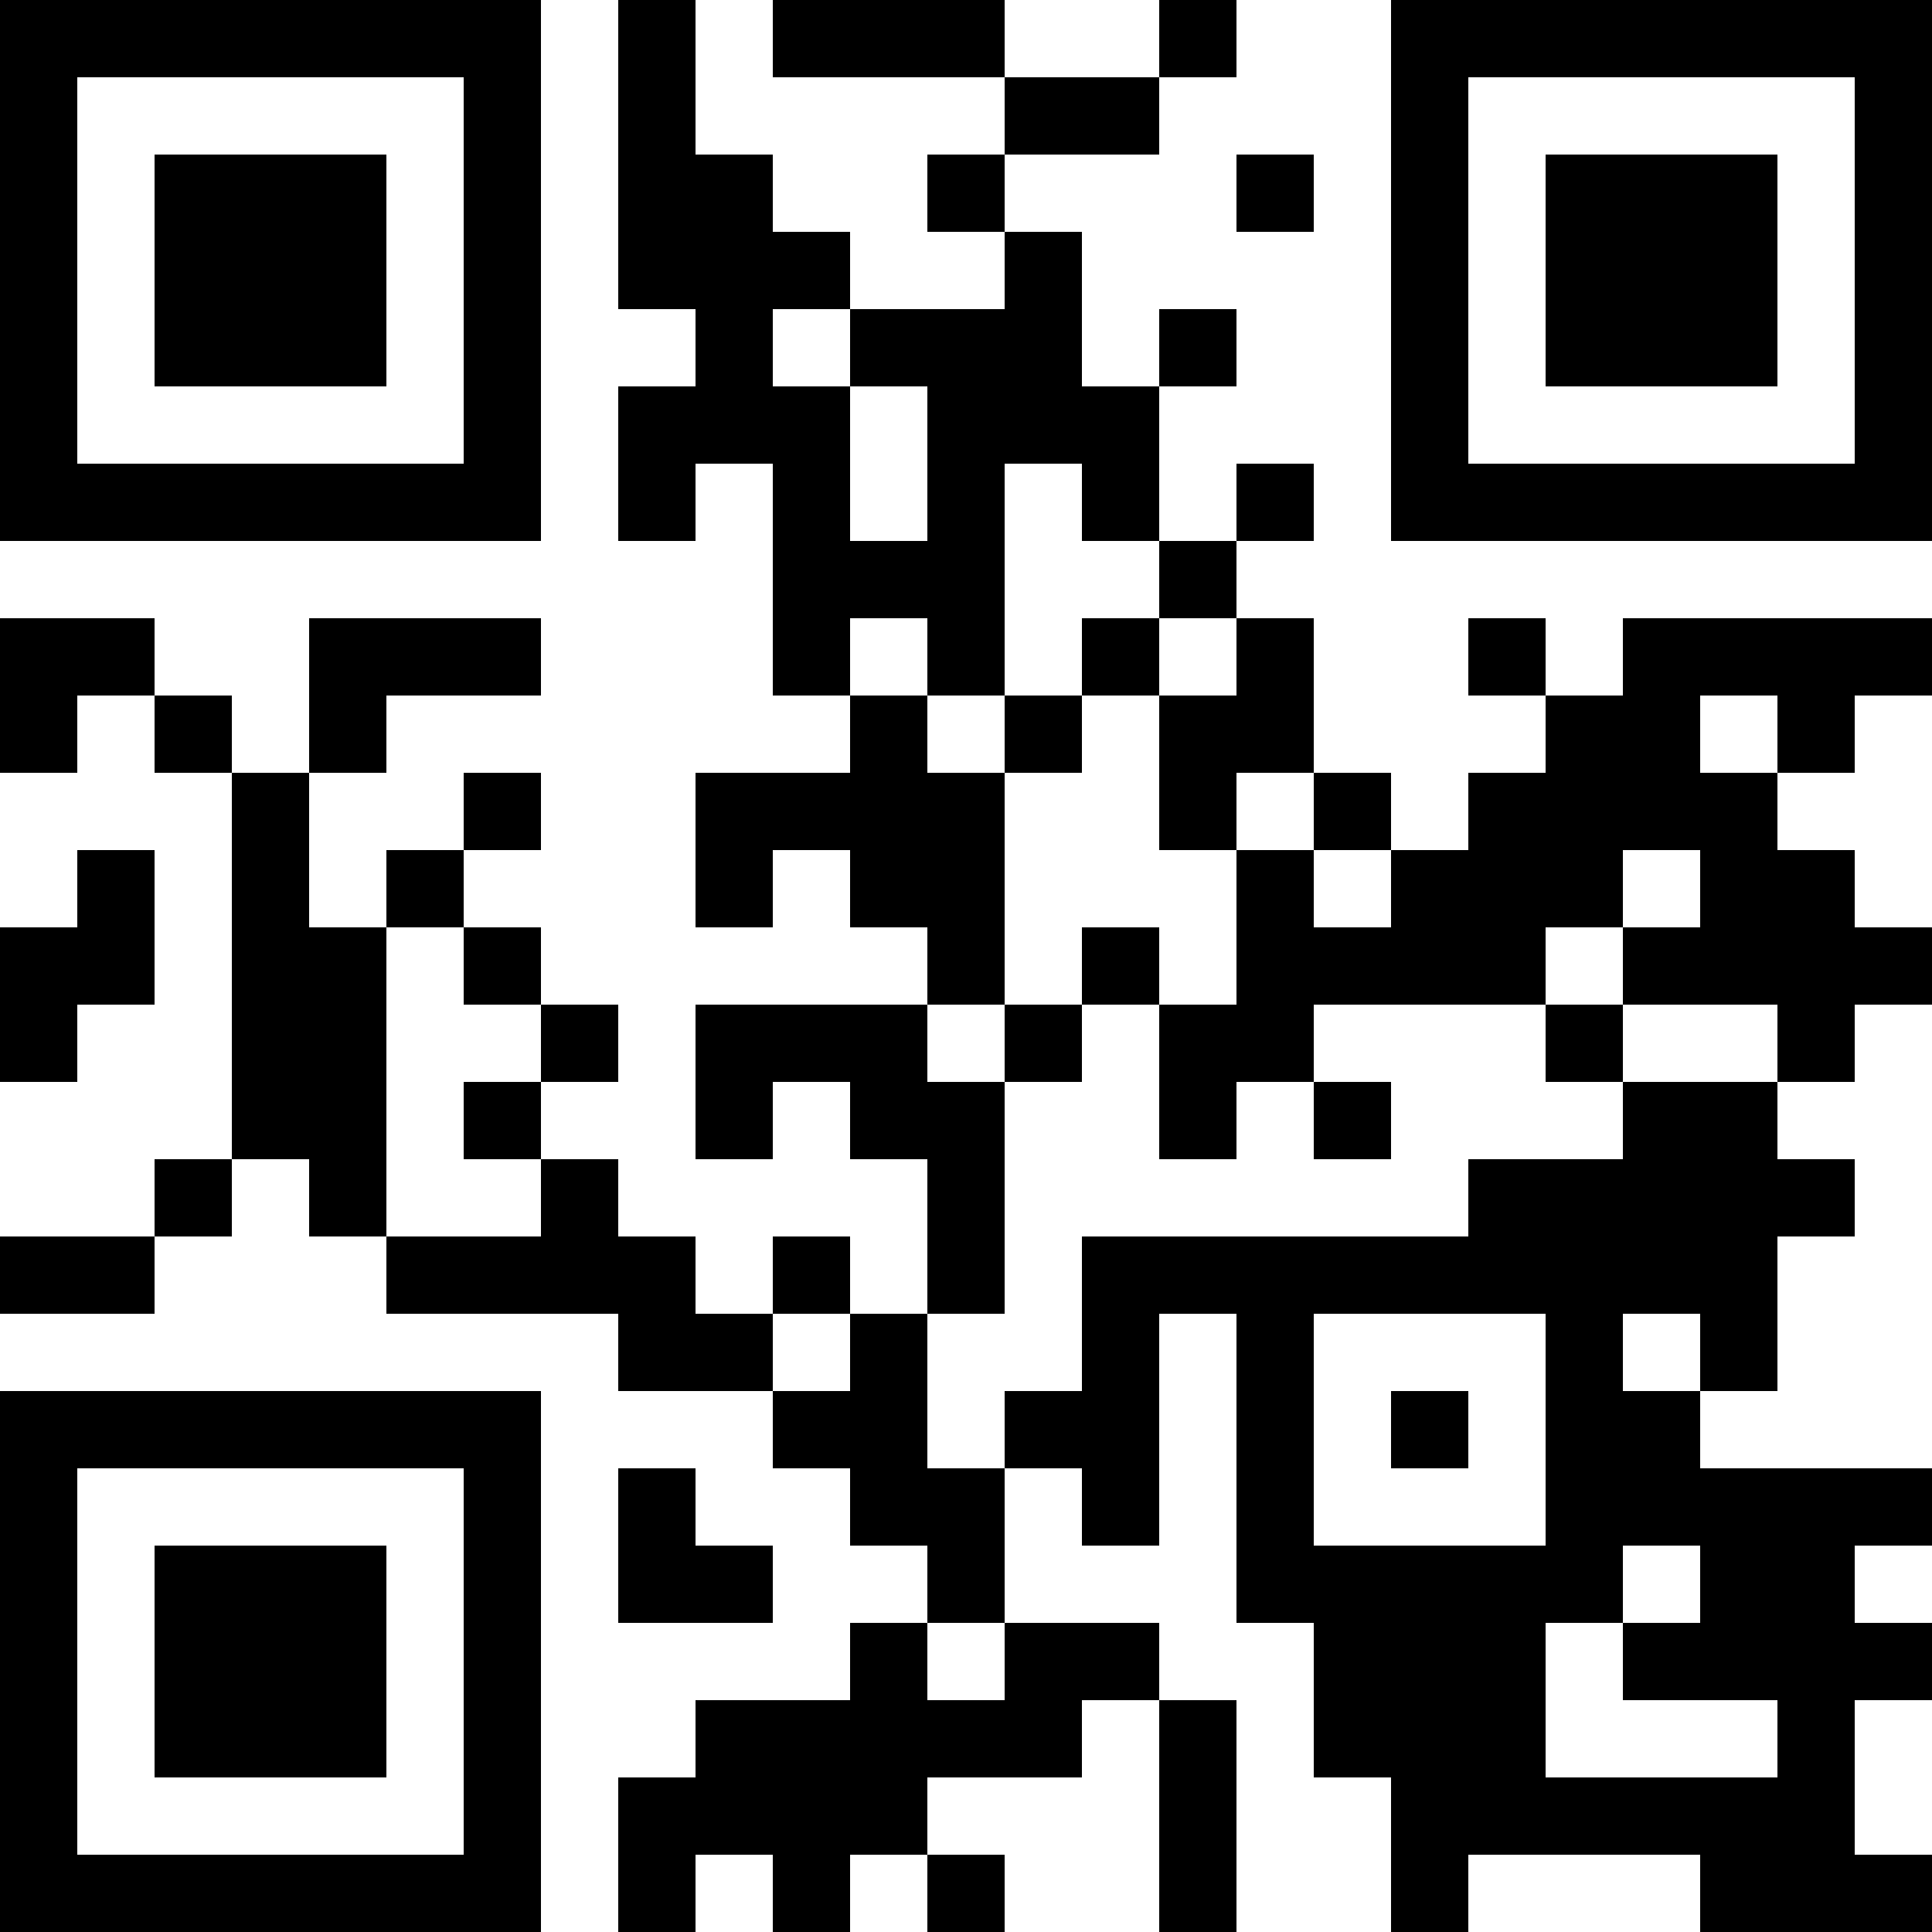
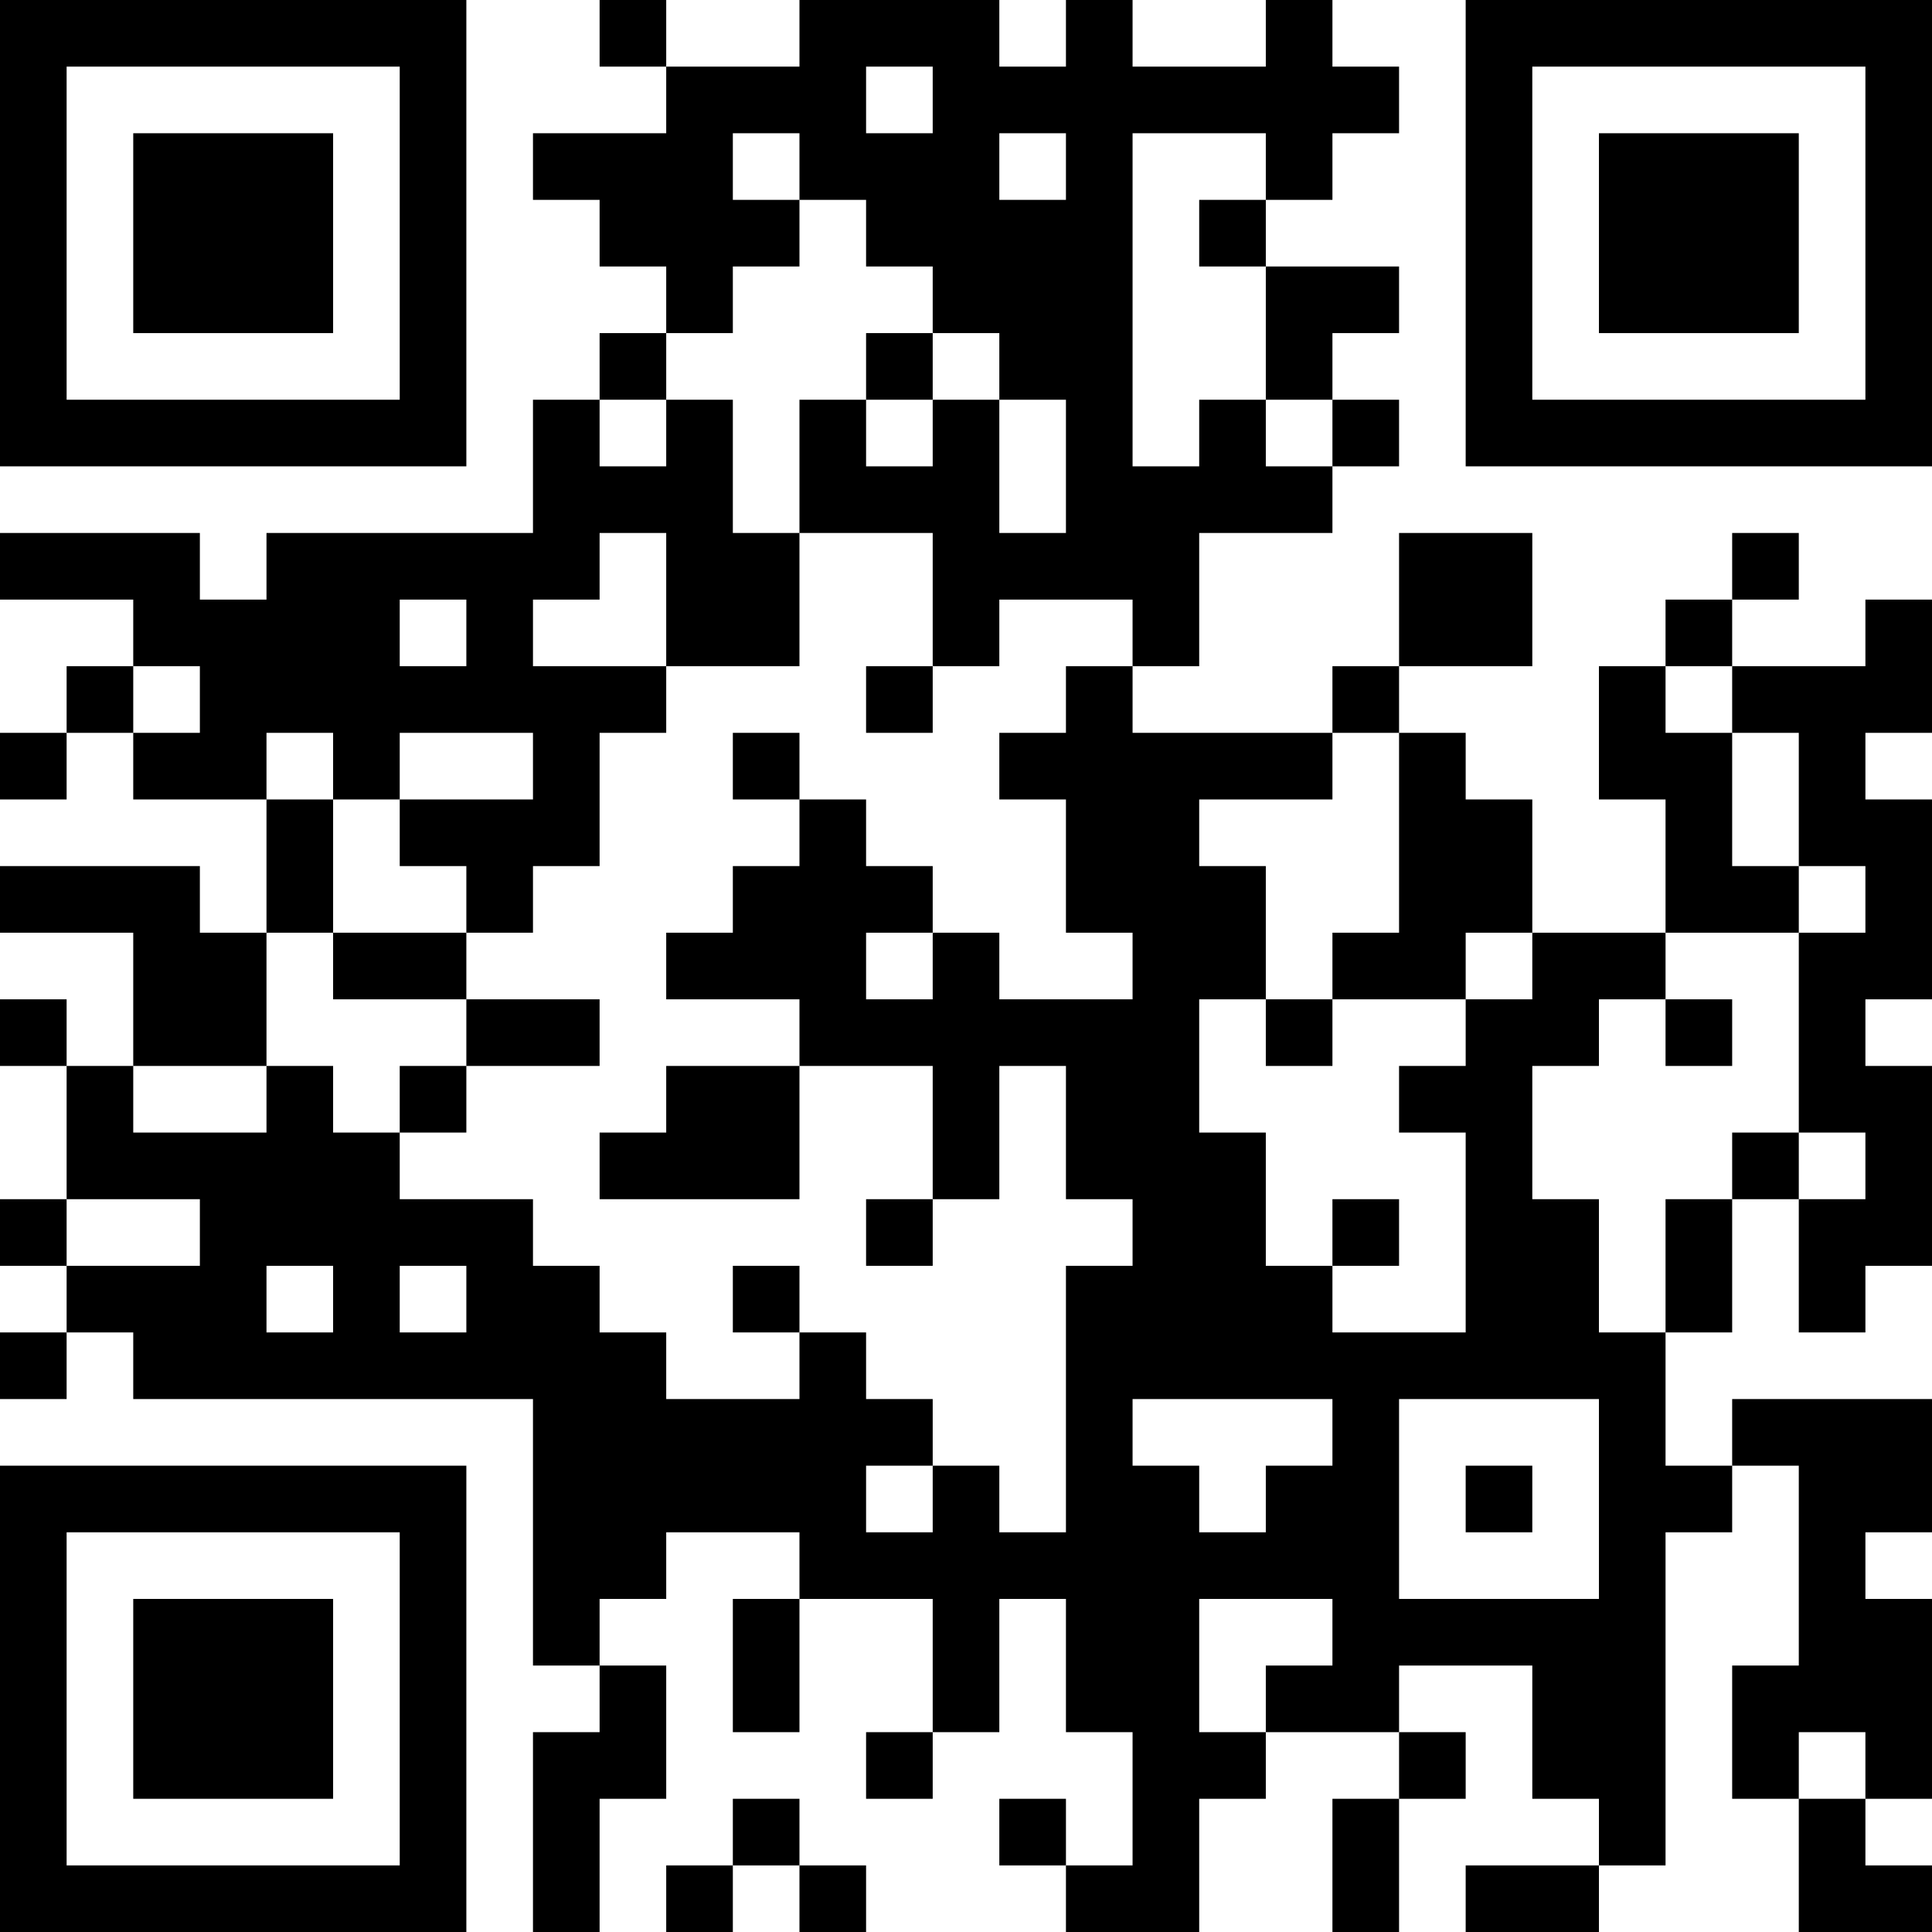
- <svg xmlns="http://www.w3.org/2000/svg" version="1.1" width="200" height="200" viewBox="0 0 200 200">
-   <rect x="0" y="0" width="200" height="200" fill="#ffffff" />
-   <g transform="scale(8)">
+ <svg xmlns="http://www.w3.org/2000/svg" version="1.1" width="300" height="300" viewBox="0 0 300 300">
+   <rect x="0" y="0" width="300" height="300" fill="#ffffff" />
+   <g transform="scale(10.345)">
    <g transform="translate(0,0)">
-       <path fill-rule="evenodd" d="M8 0L8 4L9 4L9 5L8 5L8 7L9 7L9 6L10 6L10 9L11 9L11 10L9 10L9 12L10 12L10 11L11 11L11 12L12 12L12 13L9 13L9 15L10 15L10 14L11 14L11 15L12 15L12 17L11 17L11 16L10 16L10 17L9 17L9 16L8 16L8 15L7 15L7 14L8 14L8 13L7 13L7 12L6 12L6 11L7 11L7 10L6 10L6 11L5 11L5 12L4 12L4 10L5 10L5 9L7 9L7 8L4 8L4 10L3 10L3 9L2 9L2 8L0 8L0 10L1 10L1 9L2 9L2 10L3 10L3 15L2 15L2 16L0 16L0 17L2 17L2 16L3 16L3 15L4 15L4 16L5 16L5 17L8 17L8 18L10 18L10 19L11 19L11 20L12 20L12 21L11 21L11 22L9 22L9 23L8 23L8 25L9 25L9 24L10 24L10 25L11 25L11 24L12 24L12 25L13 25L13 24L12 24L12 23L14 23L14 22L15 22L15 25L16 25L16 22L15 22L15 21L13 21L13 19L14 19L14 20L15 20L15 17L16 17L16 21L17 21L17 23L18 23L18 25L19 25L19 24L22 24L22 25L25 25L25 24L24 24L24 22L25 22L25 21L24 21L24 20L25 20L25 19L22 19L22 18L23 18L23 16L24 16L24 15L23 15L23 14L24 14L24 13L25 13L25 12L24 12L24 11L23 11L23 10L24 10L24 9L25 9L25 8L21 8L21 9L20 9L20 8L19 8L19 9L20 9L20 10L19 10L19 11L18 11L18 10L17 10L17 8L16 8L16 7L17 7L17 6L16 6L16 7L15 7L15 5L16 5L16 4L15 4L15 5L14 5L14 3L13 3L13 2L15 2L15 1L16 1L16 0L15 0L15 1L13 1L13 0L10 0L10 1L13 1L13 2L12 2L12 3L13 3L13 4L11 4L11 3L10 3L10 2L9 2L9 0ZM16 2L16 3L17 3L17 2ZM10 4L10 5L11 5L11 7L12 7L12 5L11 5L11 4ZM13 6L13 9L12 9L12 8L11 8L11 9L12 9L12 10L13 10L13 13L12 13L12 14L13 14L13 17L12 17L12 19L13 19L13 18L14 18L14 16L19 16L19 15L21 15L21 14L23 14L23 13L21 13L21 12L22 12L22 11L21 11L21 12L20 12L20 13L17 13L17 14L16 14L16 15L15 15L15 13L16 13L16 11L17 11L17 12L18 12L18 11L17 11L17 10L16 10L16 11L15 11L15 9L16 9L16 8L15 8L15 7L14 7L14 6ZM14 8L14 9L13 9L13 10L14 10L14 9L15 9L15 8ZM22 9L22 10L23 10L23 9ZM1 11L1 12L0 12L0 14L1 14L1 13L2 13L2 11ZM5 12L5 16L7 16L7 15L6 15L6 14L7 14L7 13L6 13L6 12ZM14 12L14 13L13 13L13 14L14 14L14 13L15 13L15 12ZM20 13L20 14L21 14L21 13ZM17 14L17 15L18 15L18 14ZM10 17L10 18L11 18L11 17ZM17 17L17 20L20 20L20 17ZM21 17L21 18L22 18L22 17ZM18 18L18 19L19 19L19 18ZM8 19L8 21L10 21L10 20L9 20L9 19ZM21 20L21 21L20 21L20 23L23 23L23 22L21 22L21 21L22 21L22 20ZM12 21L12 22L13 22L13 21ZM0 0L0 7L7 7L7 0ZM1 1L1 6L6 6L6 1ZM2 2L2 5L5 5L5 2ZM18 0L18 7L25 7L25 0ZM19 1L19 6L24 6L24 1ZM20 2L20 5L23 5L23 2ZM0 18L0 25L7 25L7 18ZM1 19L1 24L6 24L6 19ZM2 20L2 23L5 23L5 20Z" fill="#000000" />
+       <path fill-rule="evenodd" d="M9 0L9 1L10 1L10 2L8 2L8 3L9 3L9 4L10 4L10 5L9 5L9 6L8 6L8 8L4 8L4 9L3 9L3 8L0 8L0 9L2 9L2 10L1 10L1 11L0 11L0 12L1 12L1 11L2 11L2 12L4 12L4 14L3 14L3 13L0 13L0 14L2 14L2 16L1 16L1 15L0 15L0 16L1 16L1 18L0 18L0 19L1 19L1 20L0 20L0 21L1 21L1 20L2 20L2 21L8 21L8 25L9 25L9 26L8 26L8 29L9 29L9 27L10 27L10 25L9 25L9 24L10 24L10 23L12 23L12 24L11 24L11 26L12 26L12 24L14 24L14 26L13 26L13 27L14 27L14 26L15 26L15 24L16 24L16 26L17 26L17 28L16 28L16 27L15 27L15 28L16 28L16 29L18 29L18 27L19 27L19 26L21 26L21 27L20 27L20 29L21 29L21 27L22 27L22 26L21 26L21 25L23 25L23 27L24 27L24 28L22 28L22 29L24 29L24 28L25 28L25 23L26 23L26 22L27 22L27 25L26 25L26 27L27 27L27 29L29 29L29 28L28 28L28 27L29 27L29 24L28 24L28 23L29 23L29 21L26 21L26 22L25 22L25 20L26 20L26 18L27 18L27 20L28 20L28 19L29 19L29 16L28 16L28 15L29 15L29 12L28 12L28 11L29 11L29 9L28 9L28 10L26 10L26 9L27 9L27 8L26 8L26 9L25 9L25 10L24 10L24 12L25 12L25 14L23 14L23 12L22 12L22 11L21 11L21 10L23 10L23 8L21 8L21 10L20 10L20 11L17 11L17 10L18 10L18 8L20 8L20 7L21 7L21 6L20 6L20 5L21 5L21 4L19 4L19 3L20 3L20 2L21 2L21 1L20 1L20 0L19 0L19 1L17 1L17 0L16 0L16 1L15 1L15 0L12 0L12 1L10 1L10 0ZM13 1L13 2L14 2L14 1ZM11 2L11 3L12 3L12 4L11 4L11 5L10 5L10 6L9 6L9 7L10 7L10 6L11 6L11 8L12 8L12 10L10 10L10 8L9 8L9 9L8 9L8 10L10 10L10 11L9 11L9 13L8 13L8 14L7 14L7 13L6 13L6 12L8 12L8 11L6 11L6 12L5 12L5 11L4 11L4 12L5 12L5 14L4 14L4 16L2 16L2 17L4 17L4 16L5 16L5 17L6 17L6 18L8 18L8 19L9 19L9 20L10 20L10 21L12 21L12 20L13 20L13 21L14 21L14 22L13 22L13 23L14 23L14 22L15 22L15 23L16 23L16 19L17 19L17 18L16 18L16 16L15 16L15 18L14 18L14 16L12 16L12 15L10 15L10 14L11 14L11 13L12 13L12 12L13 12L13 13L14 13L14 14L13 14L13 15L14 15L14 14L15 14L15 15L17 15L17 14L16 14L16 12L15 12L15 11L16 11L16 10L17 10L17 9L15 9L15 10L14 10L14 8L12 8L12 6L13 6L13 7L14 7L14 6L15 6L15 8L16 8L16 6L15 6L15 5L14 5L14 4L13 4L13 3L12 3L12 2ZM15 2L15 3L16 3L16 2ZM17 2L17 7L18 7L18 6L19 6L19 7L20 7L20 6L19 6L19 4L18 4L18 3L19 3L19 2ZM13 5L13 6L14 6L14 5ZM6 9L6 10L7 10L7 9ZM2 10L2 11L3 11L3 10ZM13 10L13 11L14 11L14 10ZM25 10L25 11L26 11L26 13L27 13L27 14L25 14L25 15L24 15L24 16L23 16L23 18L24 18L24 20L25 20L25 18L26 18L26 17L27 17L27 18L28 18L28 17L27 17L27 14L28 14L28 13L27 13L27 11L26 11L26 10ZM11 11L11 12L12 12L12 11ZM20 11L20 12L18 12L18 13L19 13L19 15L18 15L18 17L19 17L19 19L20 19L20 20L22 20L22 17L21 17L21 16L22 16L22 15L23 15L23 14L22 14L22 15L20 15L20 14L21 14L21 11ZM5 14L5 15L7 15L7 16L6 16L6 17L7 17L7 16L9 16L9 15L7 15L7 14ZM19 15L19 16L20 16L20 15ZM25 15L25 16L26 16L26 15ZM10 16L10 17L9 17L9 18L12 18L12 16ZM1 18L1 19L3 19L3 18ZM13 18L13 19L14 19L14 18ZM20 18L20 19L21 19L21 18ZM4 19L4 20L5 20L5 19ZM6 19L6 20L7 20L7 19ZM11 19L11 20L12 20L12 19ZM17 21L17 22L18 22L18 23L19 23L19 22L20 22L20 21ZM21 21L21 24L24 24L24 21ZM22 22L22 23L23 23L23 22ZM18 24L18 26L19 26L19 25L20 25L20 24ZM27 26L27 27L28 27L28 26ZM11 27L11 28L10 28L10 29L11 29L11 28L12 28L12 29L13 29L13 28L12 28L12 27ZM0 0L0 7L7 7L7 0ZM1 1L1 6L6 6L6 1ZM2 2L2 5L5 5L5 2ZM22 0L22 7L29 7L29 0ZM23 1L23 6L28 6L28 1ZM24 2L24 5L27 5L27 2ZM0 22L0 29L7 29L7 22ZM1 23L1 28L6 28L6 23ZM2 24L2 27L5 27L5 24Z" fill="#000000" />
    </g>
  </g>
</svg>
